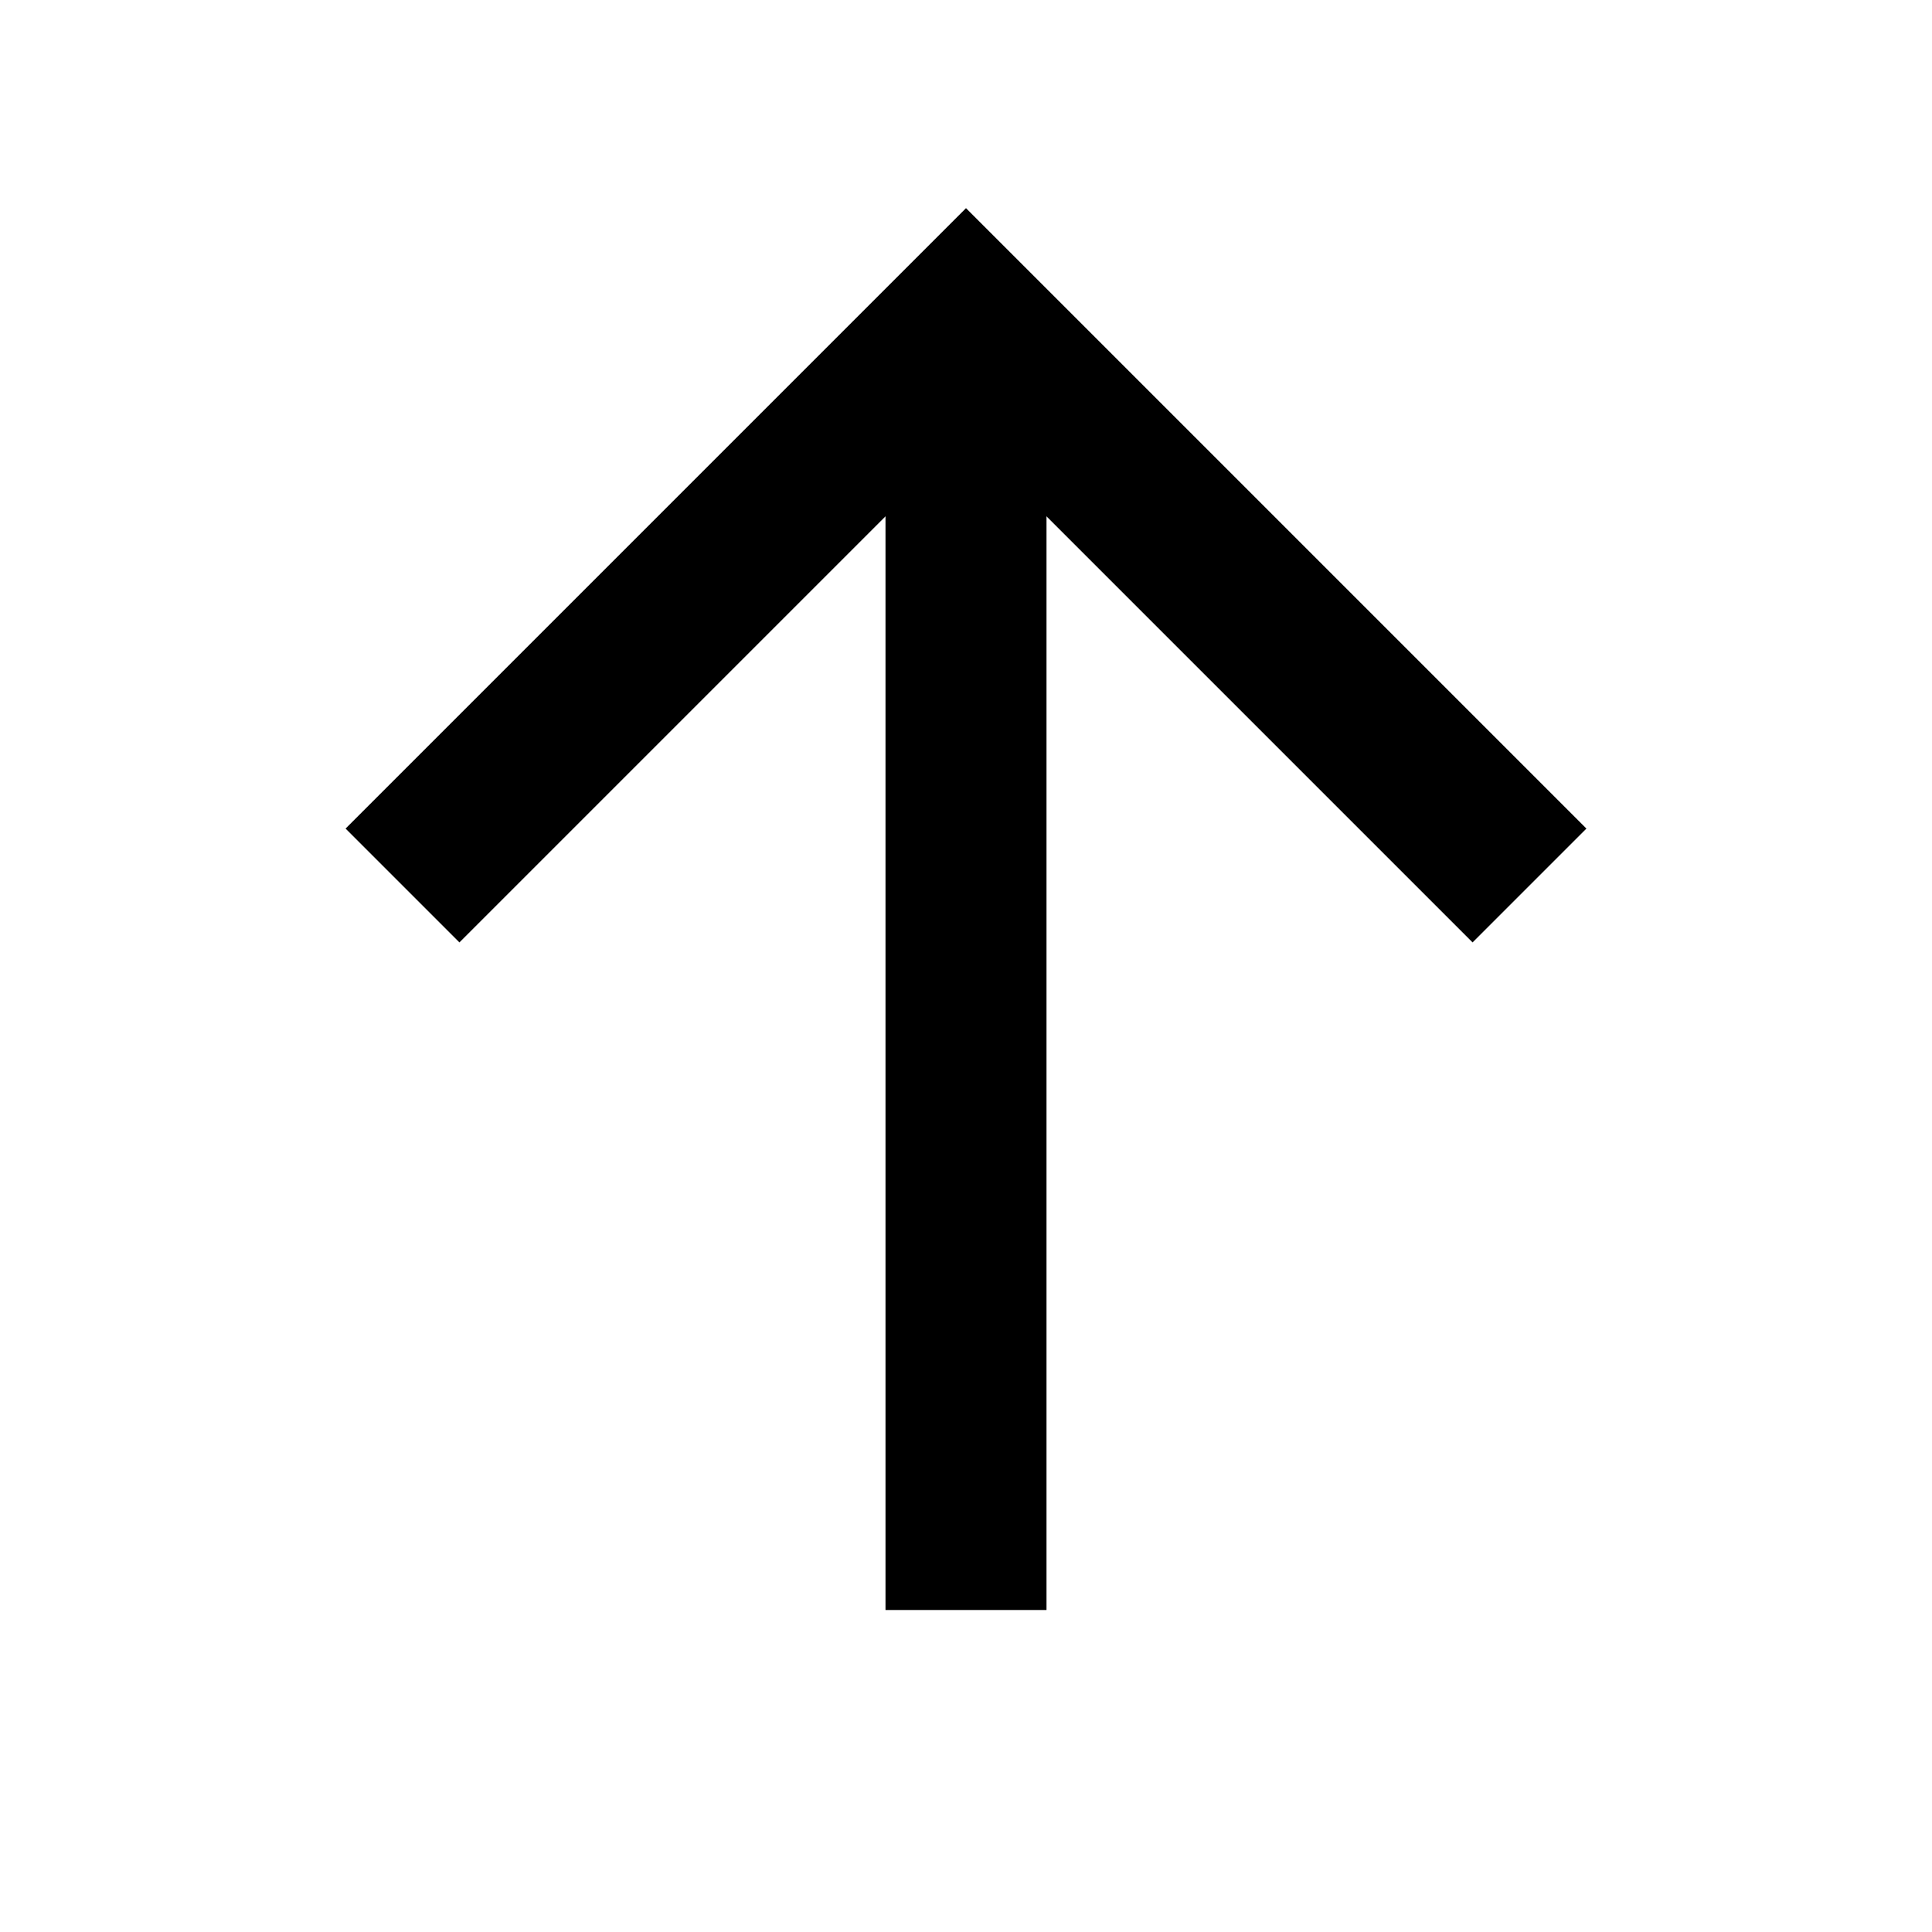
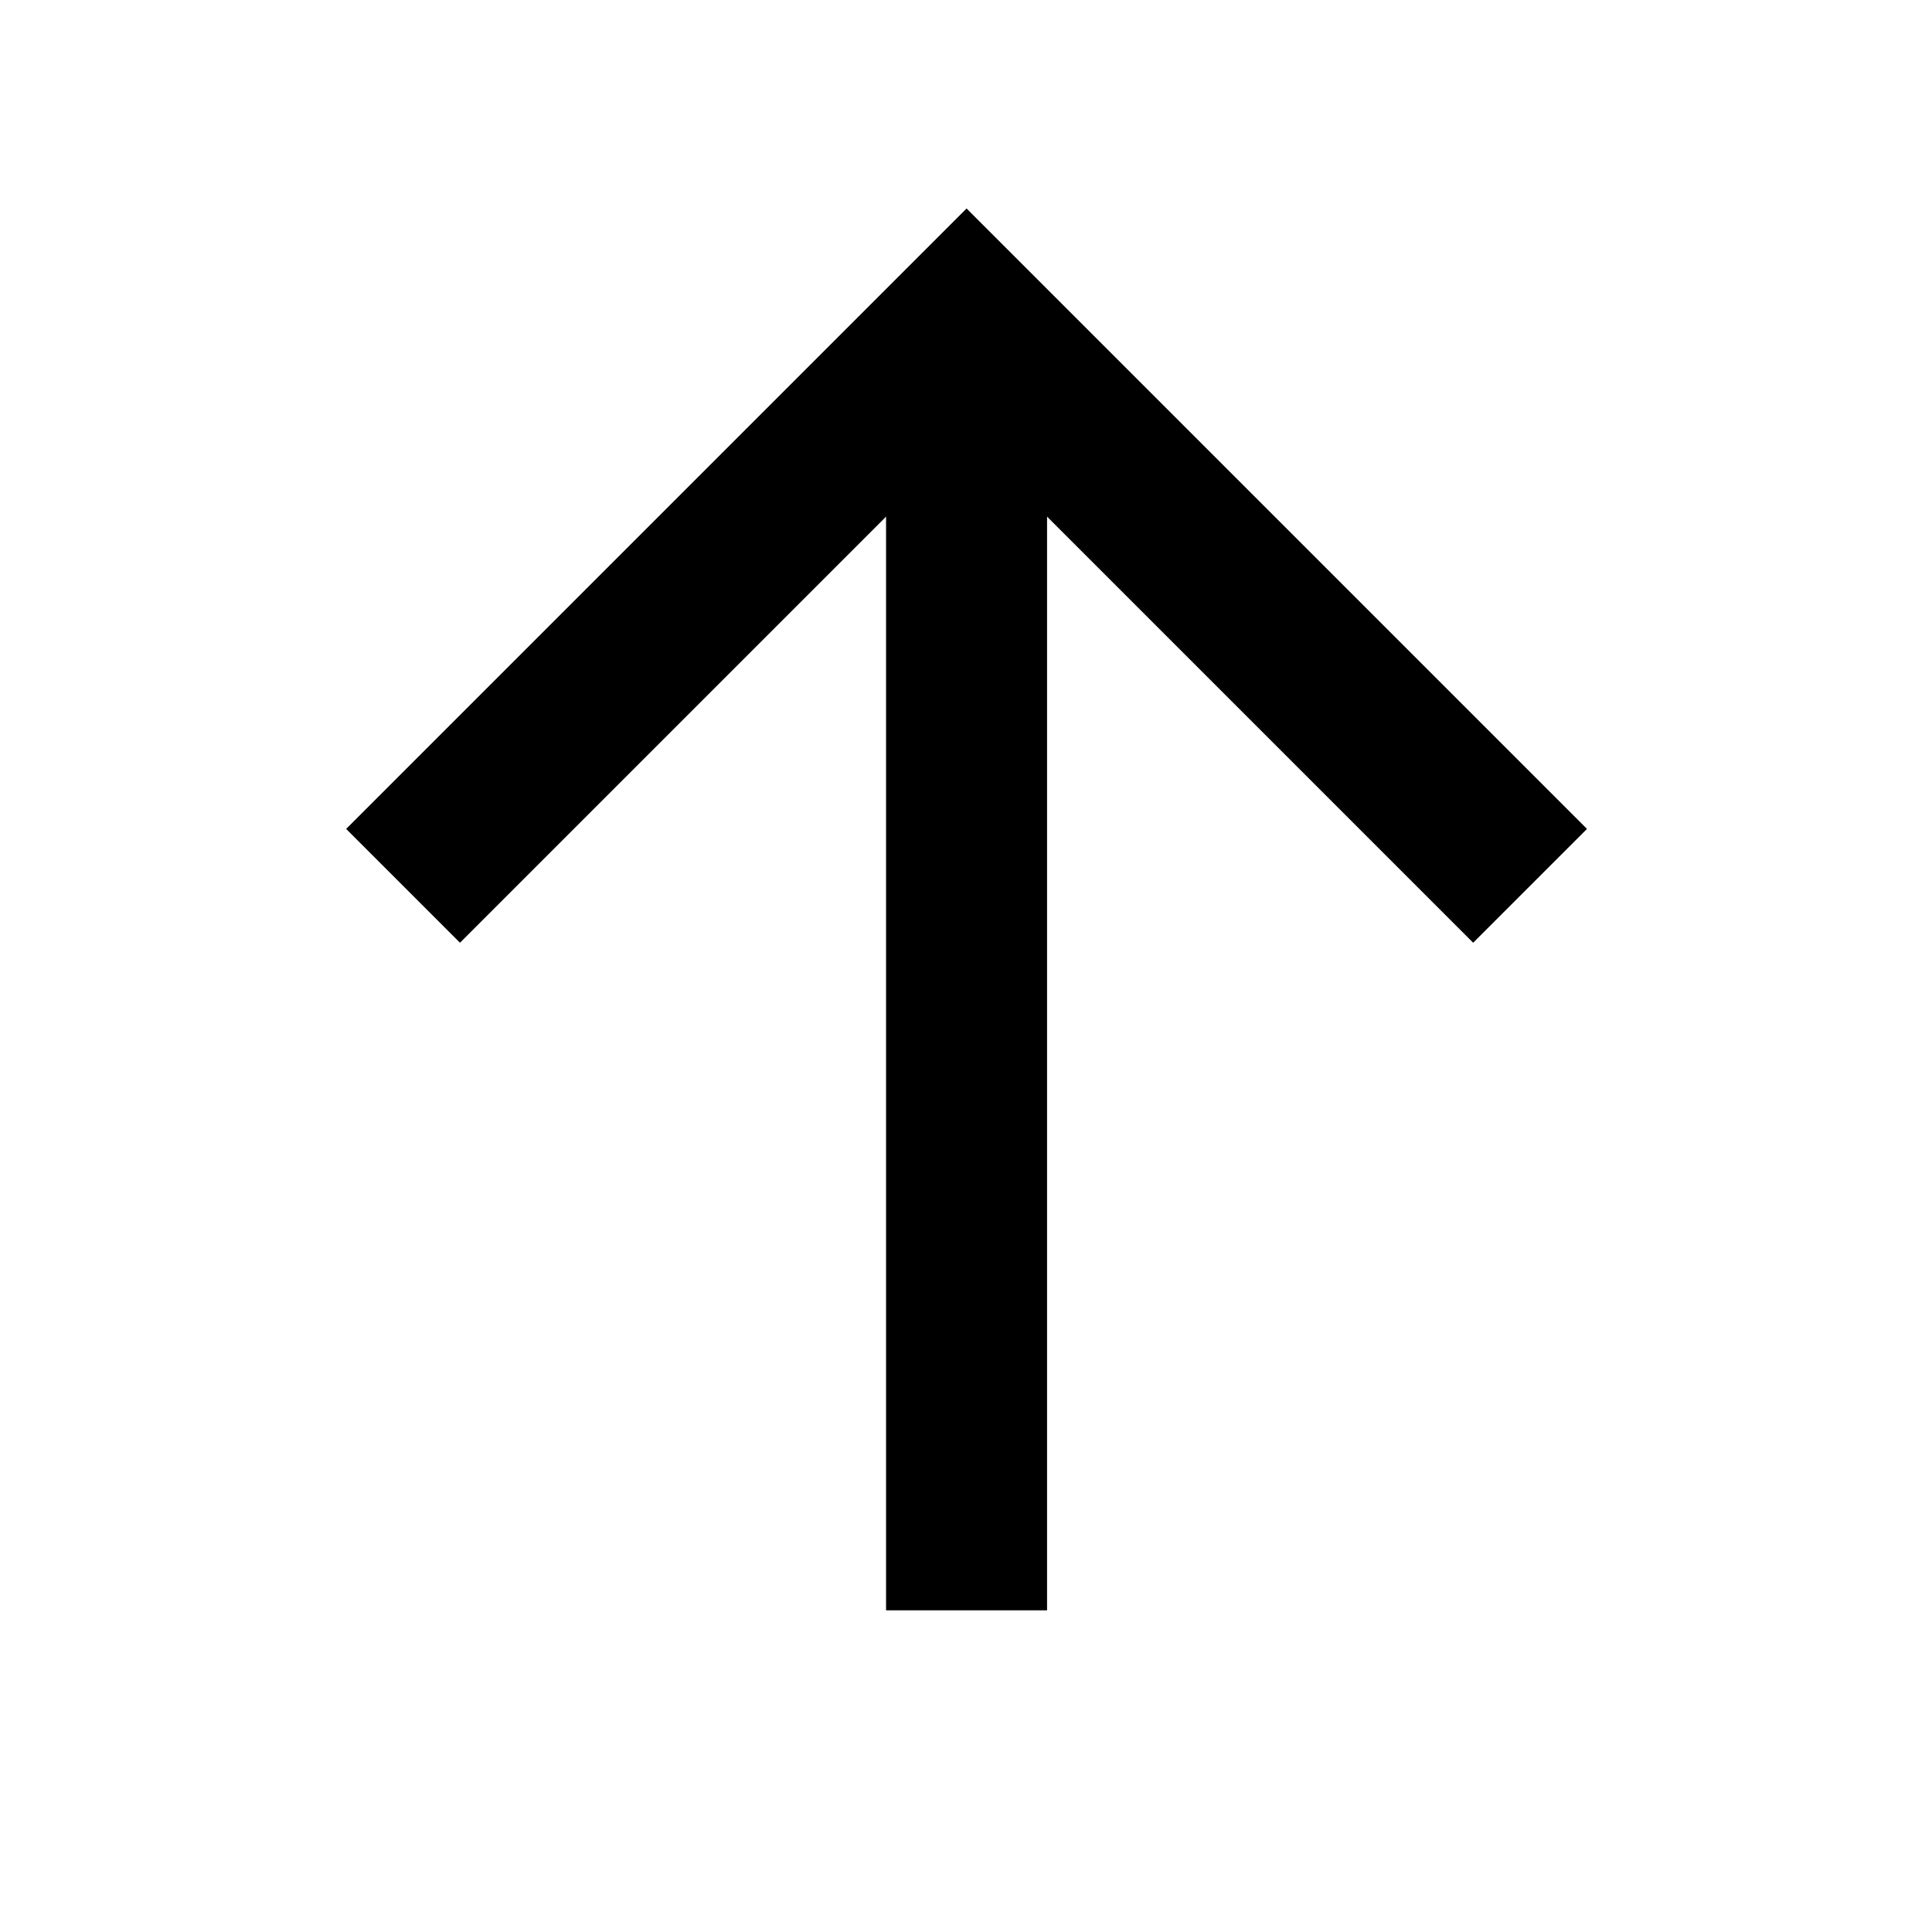
<svg xmlns="http://www.w3.org/2000/svg" width="24" height="24" viewBox="0 0 24 24" fill="none">
-   <path d="M12 20L12 4" stroke="currentColor" stroke-width="2" />
-   <path d="M19 11L12 4L5 11" stroke="currentColor" stroke-width="2" />
+   <path fill-rule="evenodd" clip-rule="evenodd" d="M13.007 4.004L13.007 20.004H11.007V4.004H13.007Z" fill="currentColor" />
+   <path fill-rule="evenodd" clip-rule="evenodd" d="M19.714 10.297L18.3 11.711L12.007 5.418L5.714 11.711L4.3 10.297L12.007 2.59L19.714 10.297Z" fill="currentColor" />
</svg>
